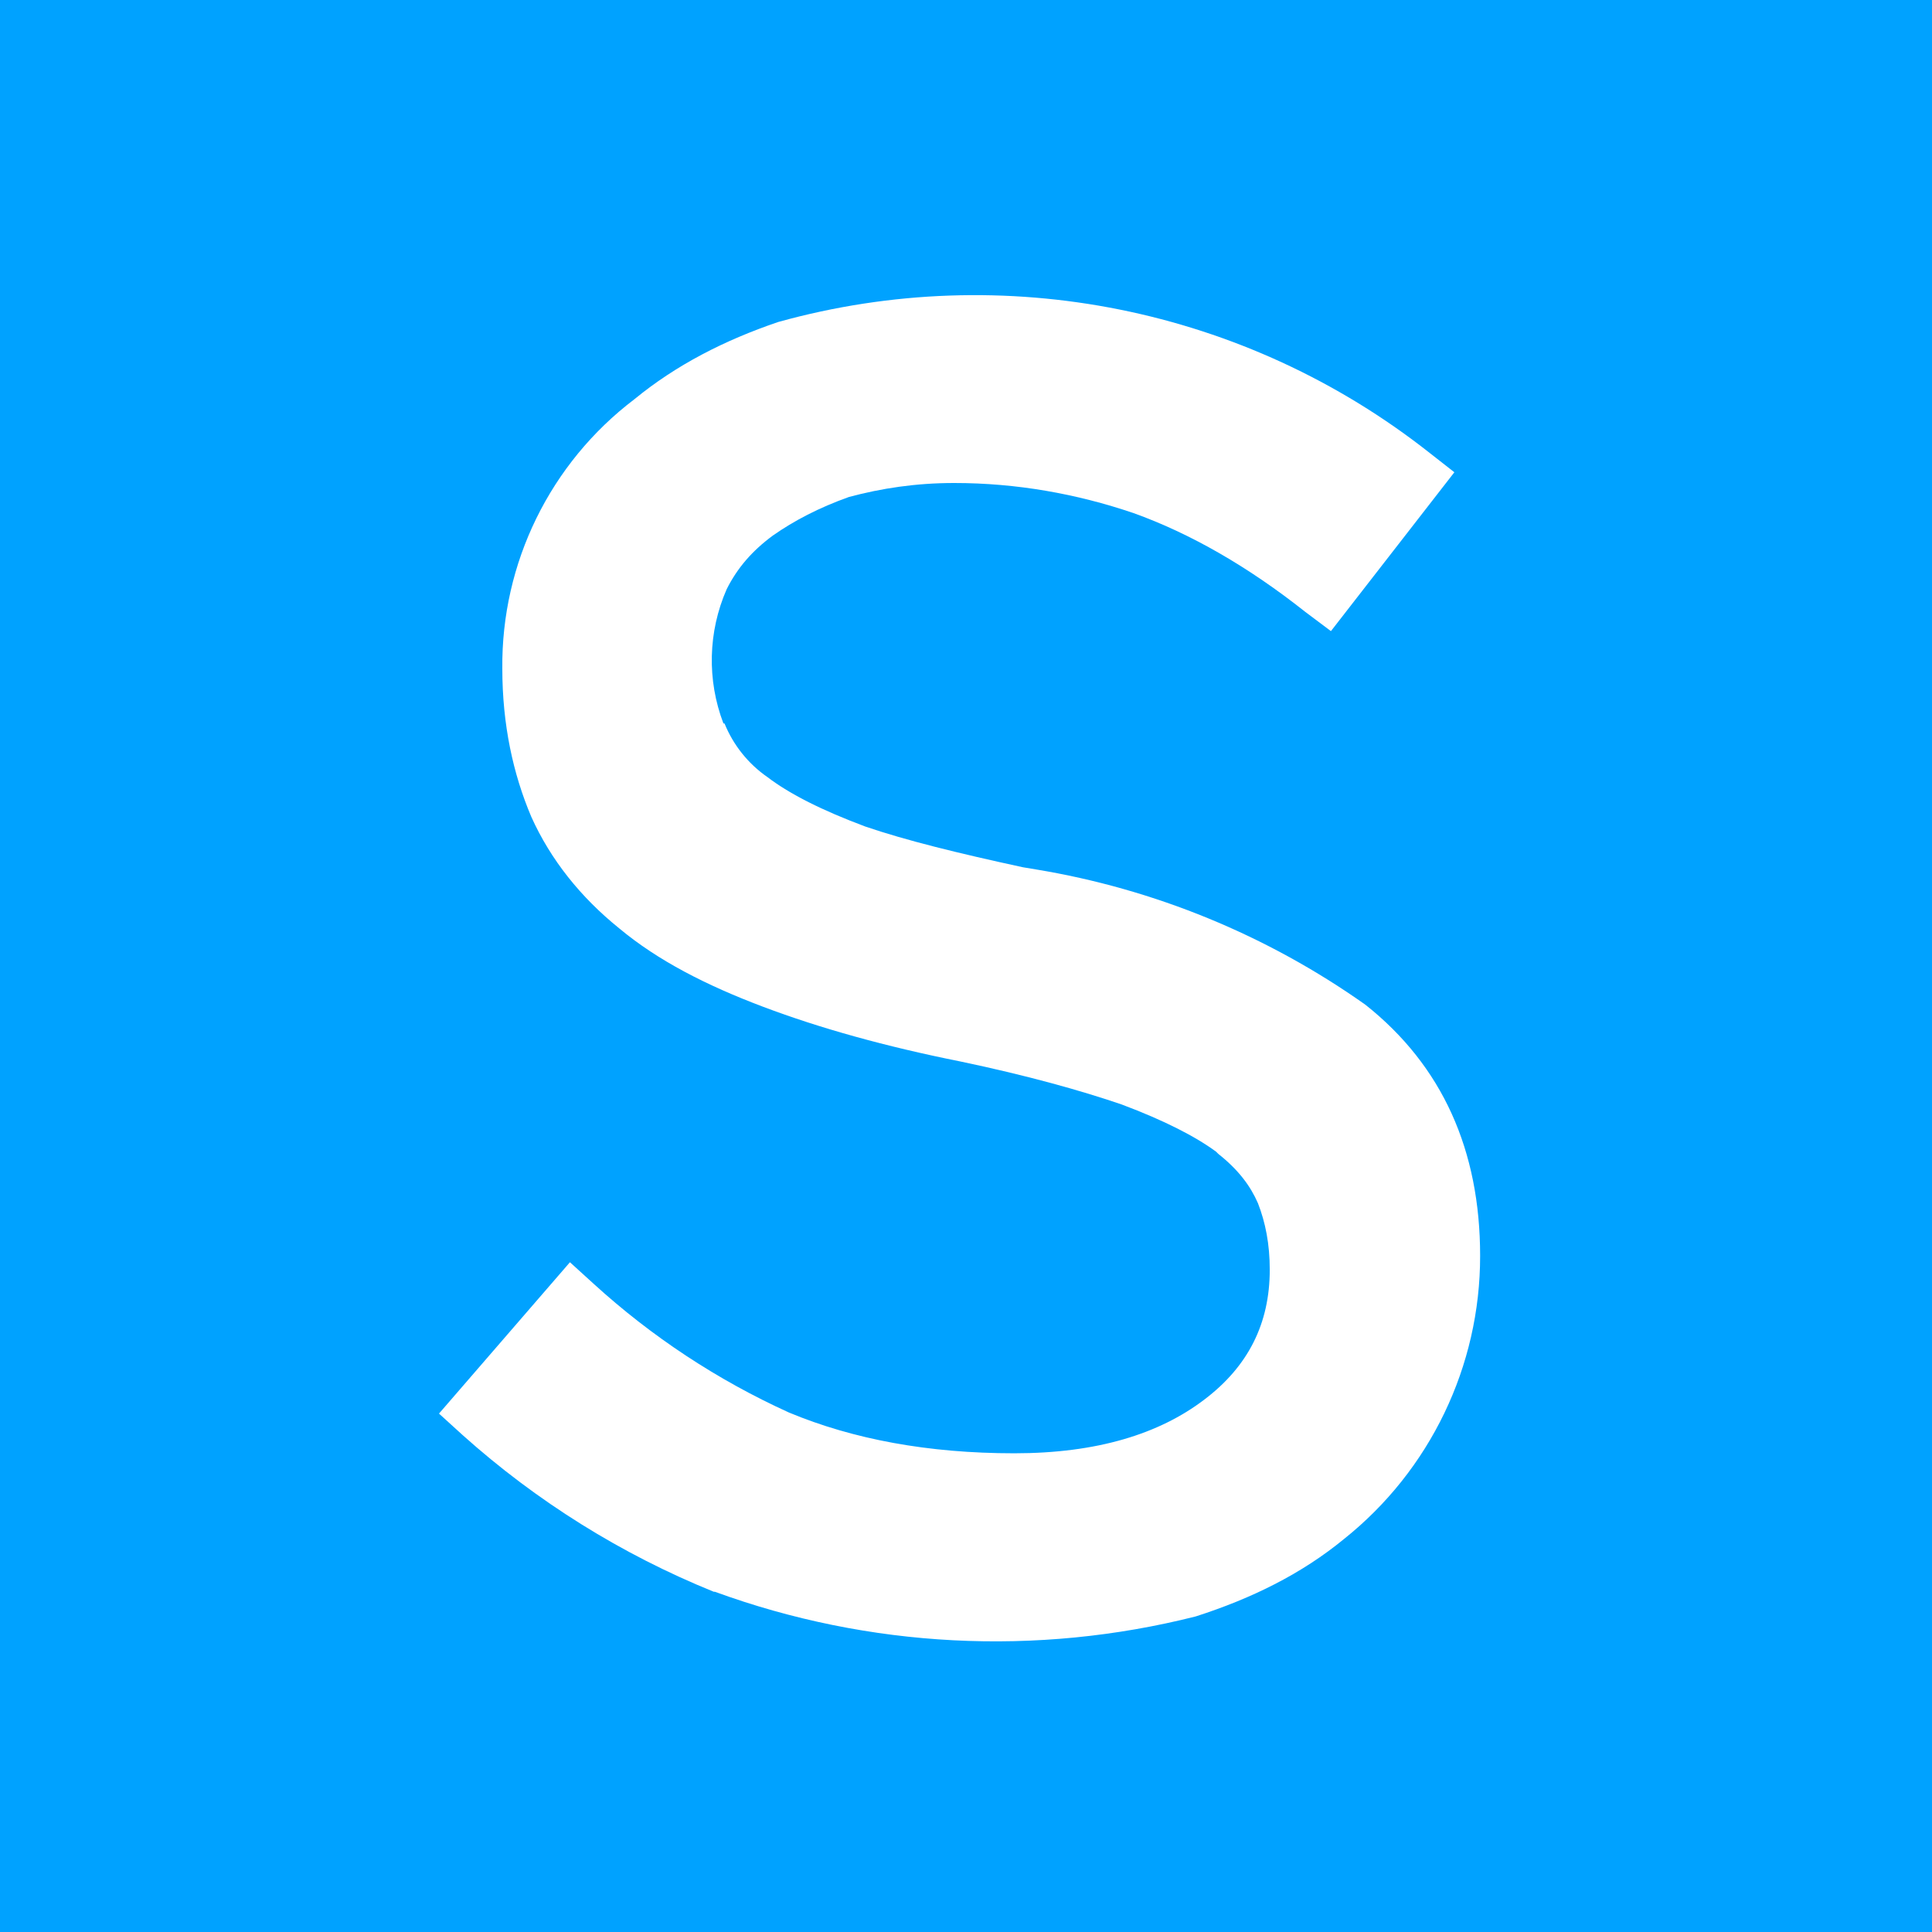
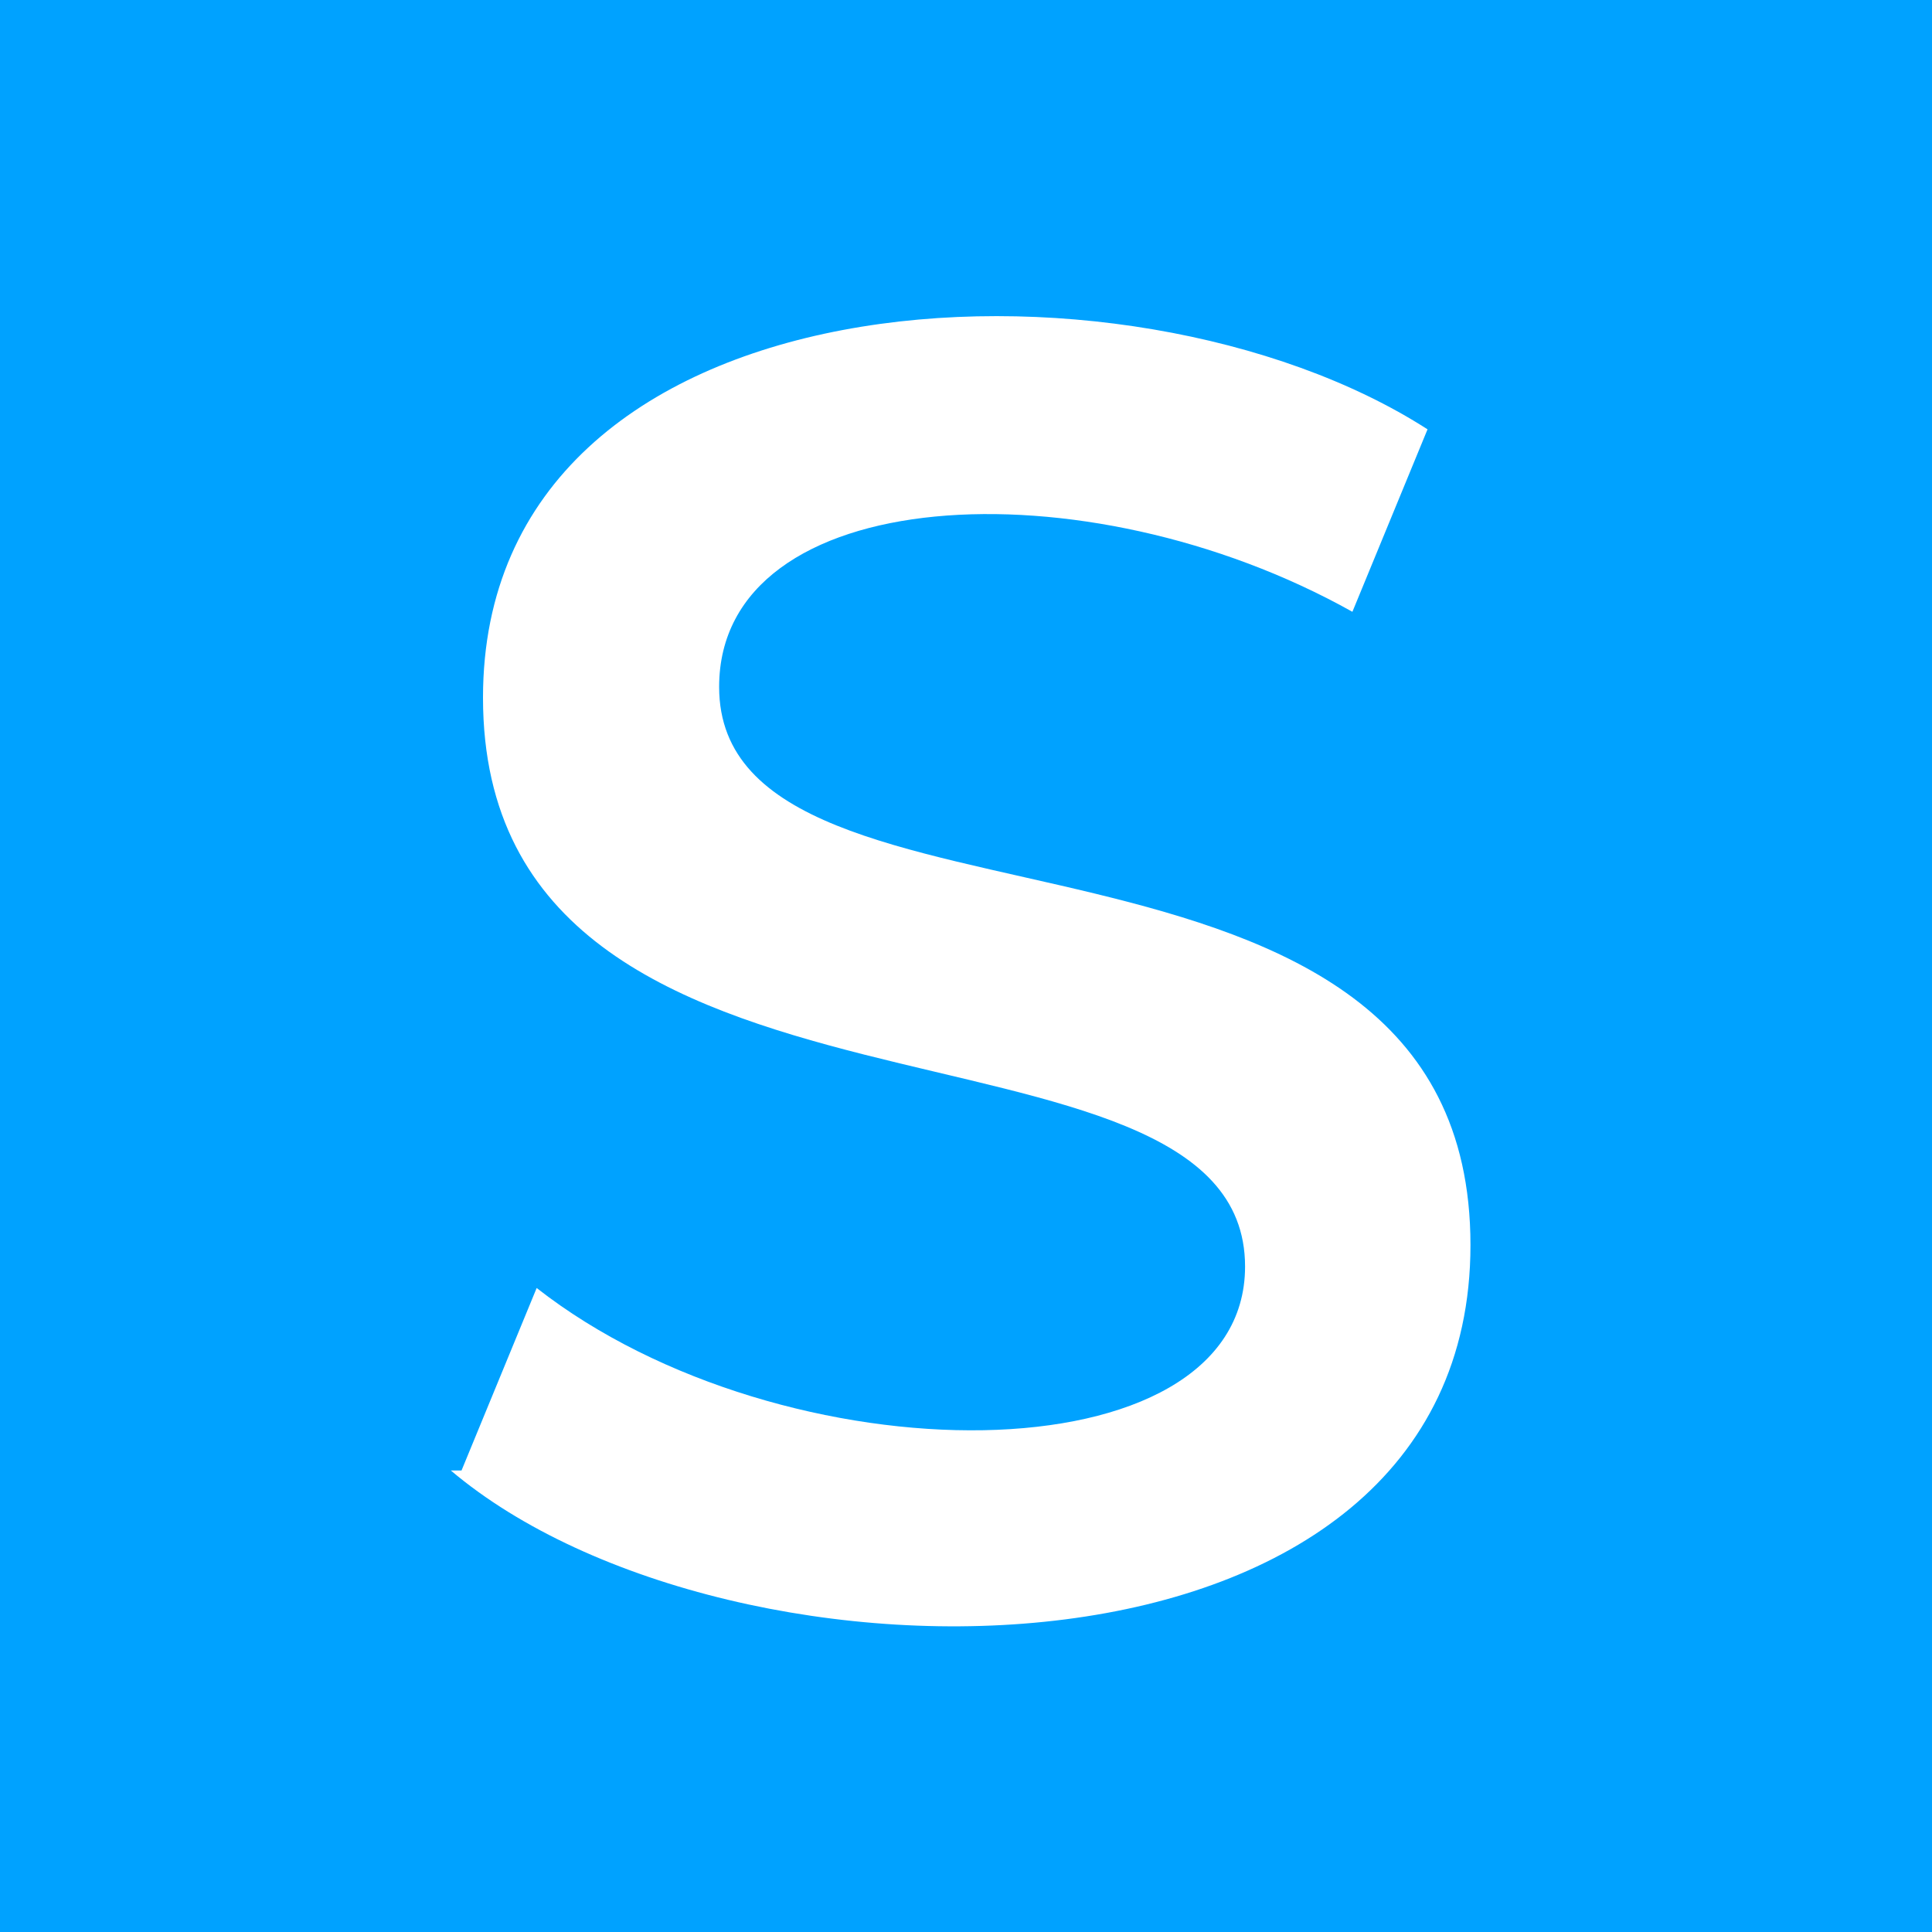
- <svg xmlns="http://www.w3.org/2000/svg" width="18" height="18">
-   <path fill="#00A2FF" d="M0 0h18v18H0z" />
-   <path fill="#fff" d="M6.74 6.74a1.65 1.65 0 0 1 .03-1.25c.1-.2.24-.36.43-.5.2-.14.43-.26.71-.36.3-.08.62-.13.98-.13.58 0 1.14.1 1.67.28.53.19 1.07.5 1.6.92l.24.18 1.15-1.48-.23-.18A6.84 6.84 0 0 0 7.25 3c-.5.17-.95.4-1.34.72a3.11 3.11 0 0 0-1.23 2.51c0 .52.1.98.27 1.38.18.4.46.75.82 1.04.36.3.81.53 1.34.73.53.2 1.14.37 1.84.51.62.13 1.12.27 1.5.4.4.15.69.3.88.44l.02.02c.19.15.3.3.37.46.07.18.11.38.11.62 0 .5-.2.9-.61 1.21-.42.32-1 .5-1.77.5-.8 0-1.5-.13-2.1-.38a6.99 6.99 0 0 1-1.82-1.2l-.22-.2-1.22 1.41.22.2a8.02 8.02 0 0 0 2.34 1.46h.01a7.62 7.62 0 0 0 4.48.23c.53-.17.99-.4 1.38-.72a3.37 3.37 0 0 0 1.27-2.64c0-.98-.35-1.77-1.07-2.34A7.4 7.4 0 0 0 9.65 8.1l-.12-.02c-.6-.13-1.09-.25-1.47-.38-.4-.15-.7-.3-.91-.46a1.12 1.12 0 0 1-.4-.5Z" />
+ <svg xmlns="http://www.w3.org/2000/svg" width="18" height="18" fill="#00a2ff">
+   <rect width="100%" height="100%" />
+   <path fill="#fff" d="M4.3 13.7 5 12c2.3 1.8 6.6 1.8 6.6-.2 0-2.6-7.1-.9-7.1-5.3 0-4 6-4.3 8.8-2.5l-.7 1.7c-2.5-1.4-5.9-1.2-5.9.7 0 2.6 7 .8 7 5.2 0 4.3-6.9 4.3-9.5 2.1" />
</svg>
